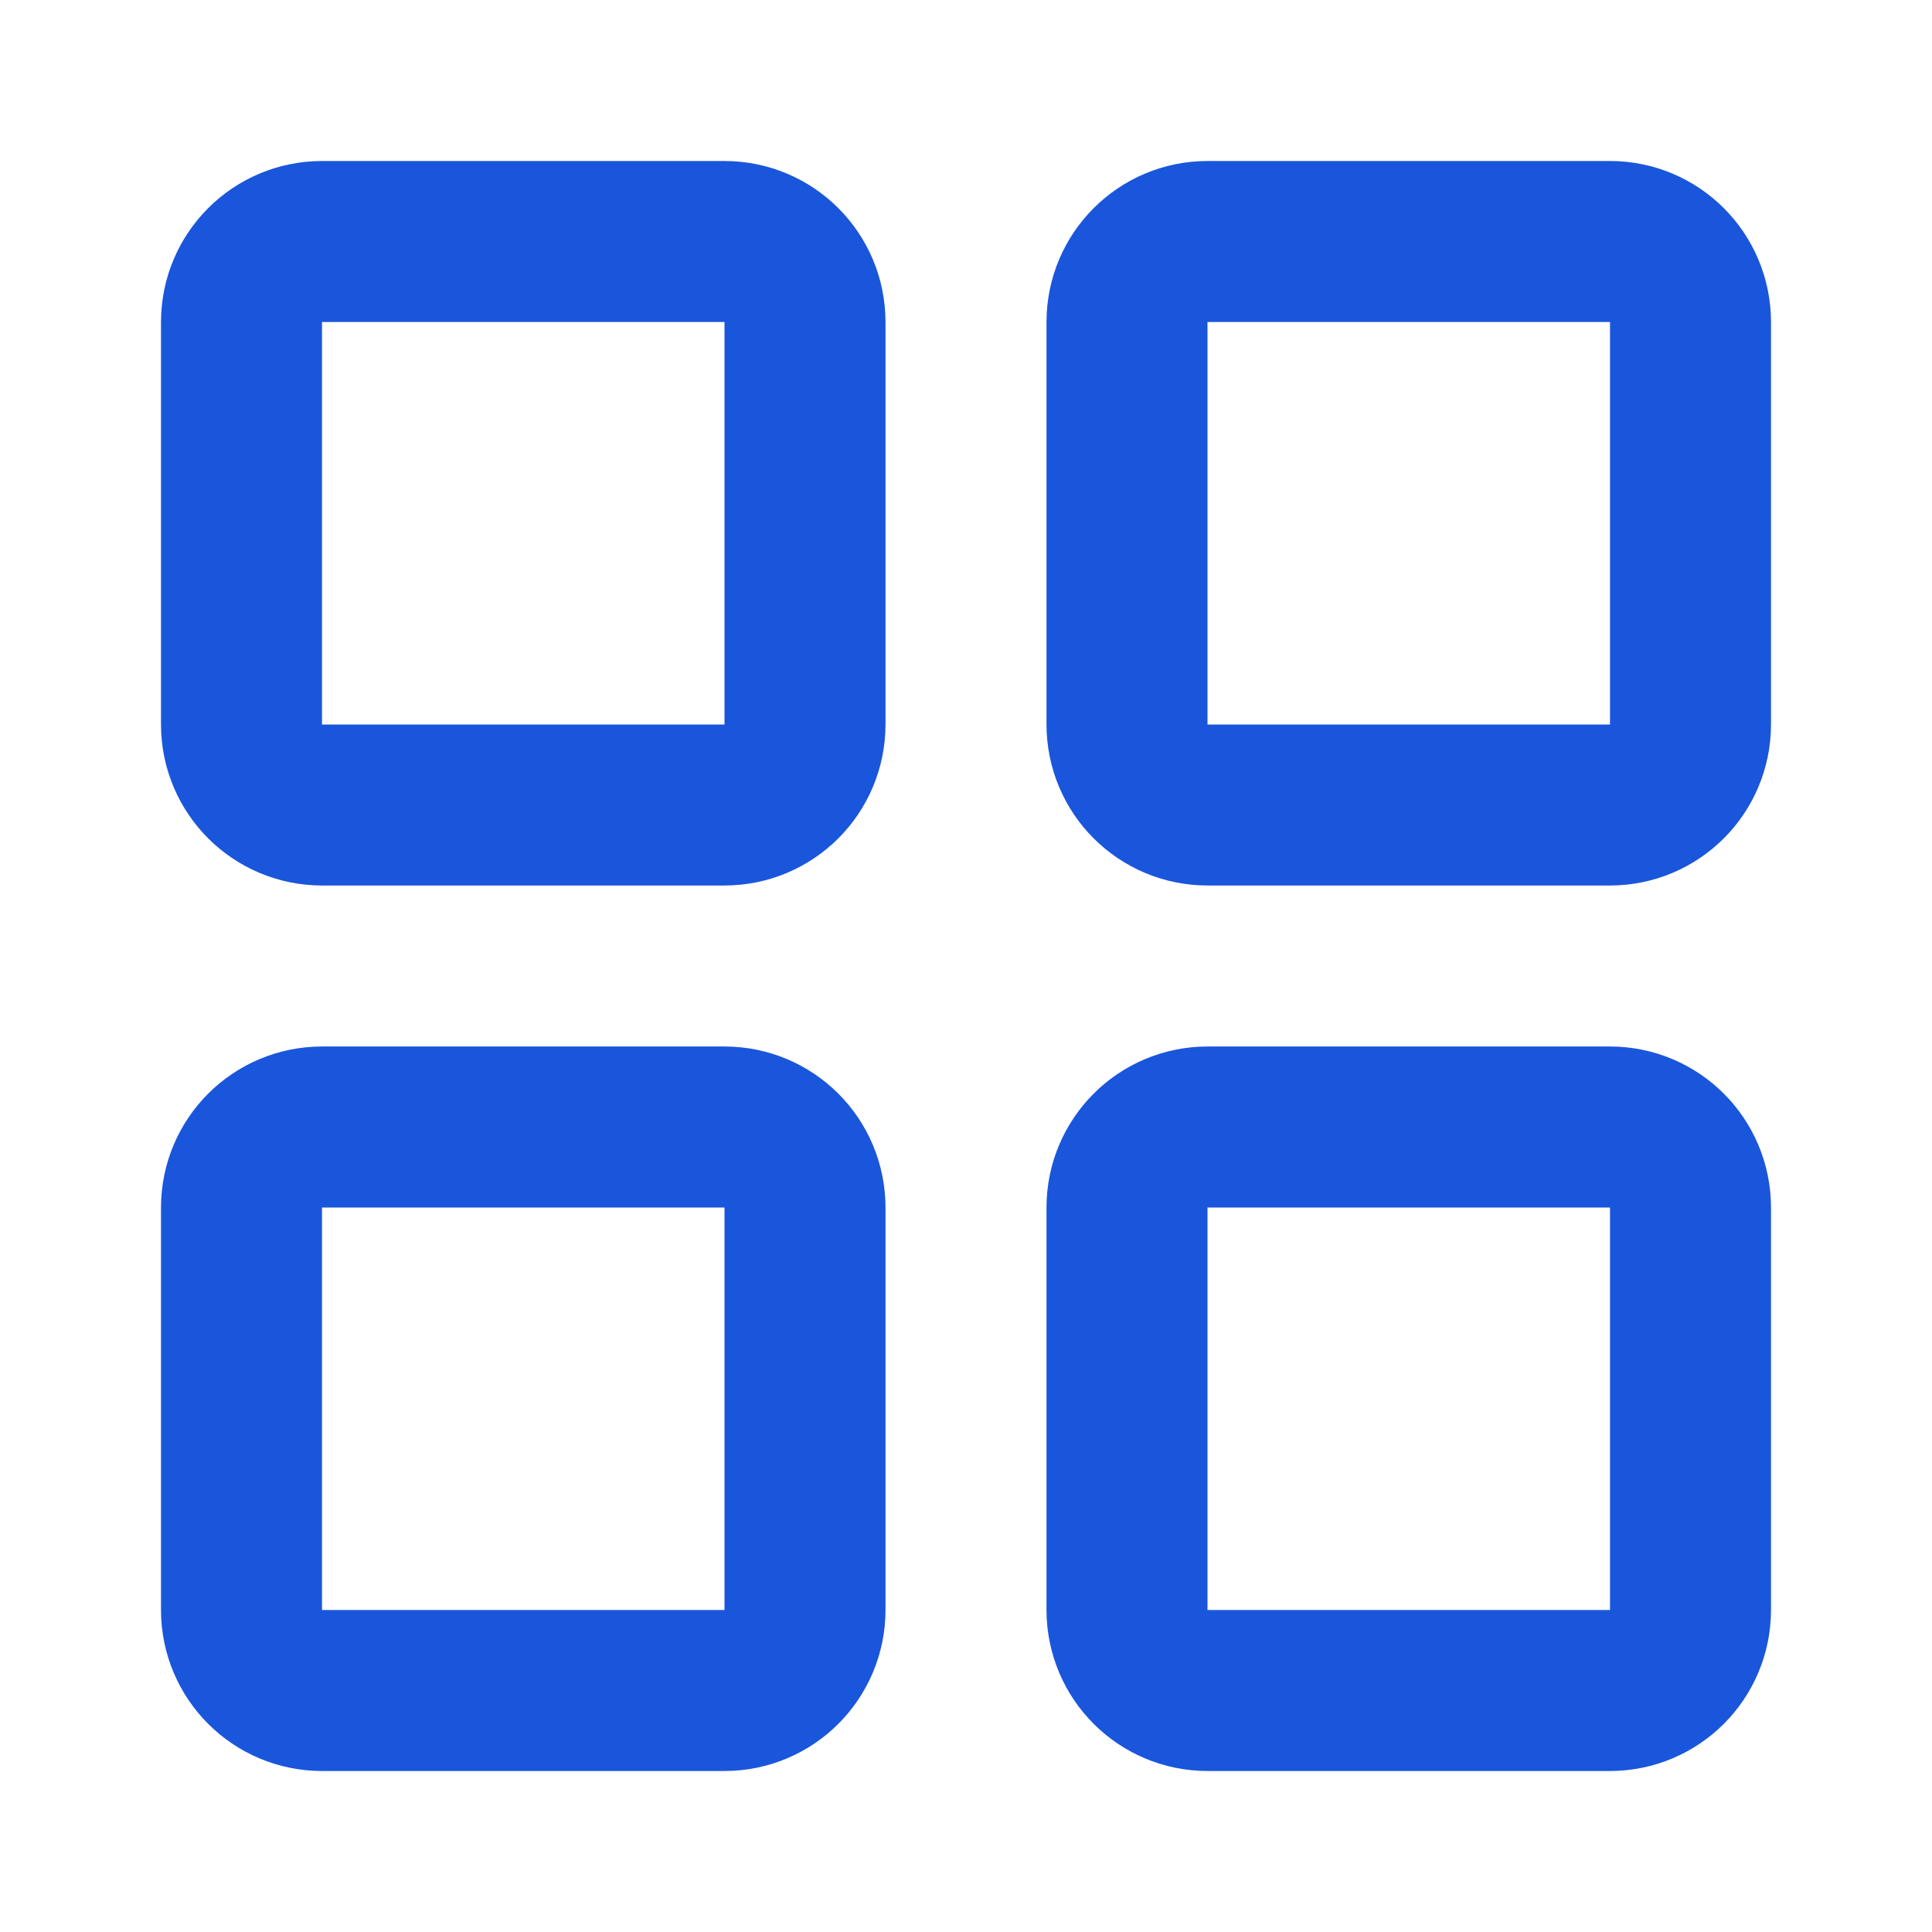
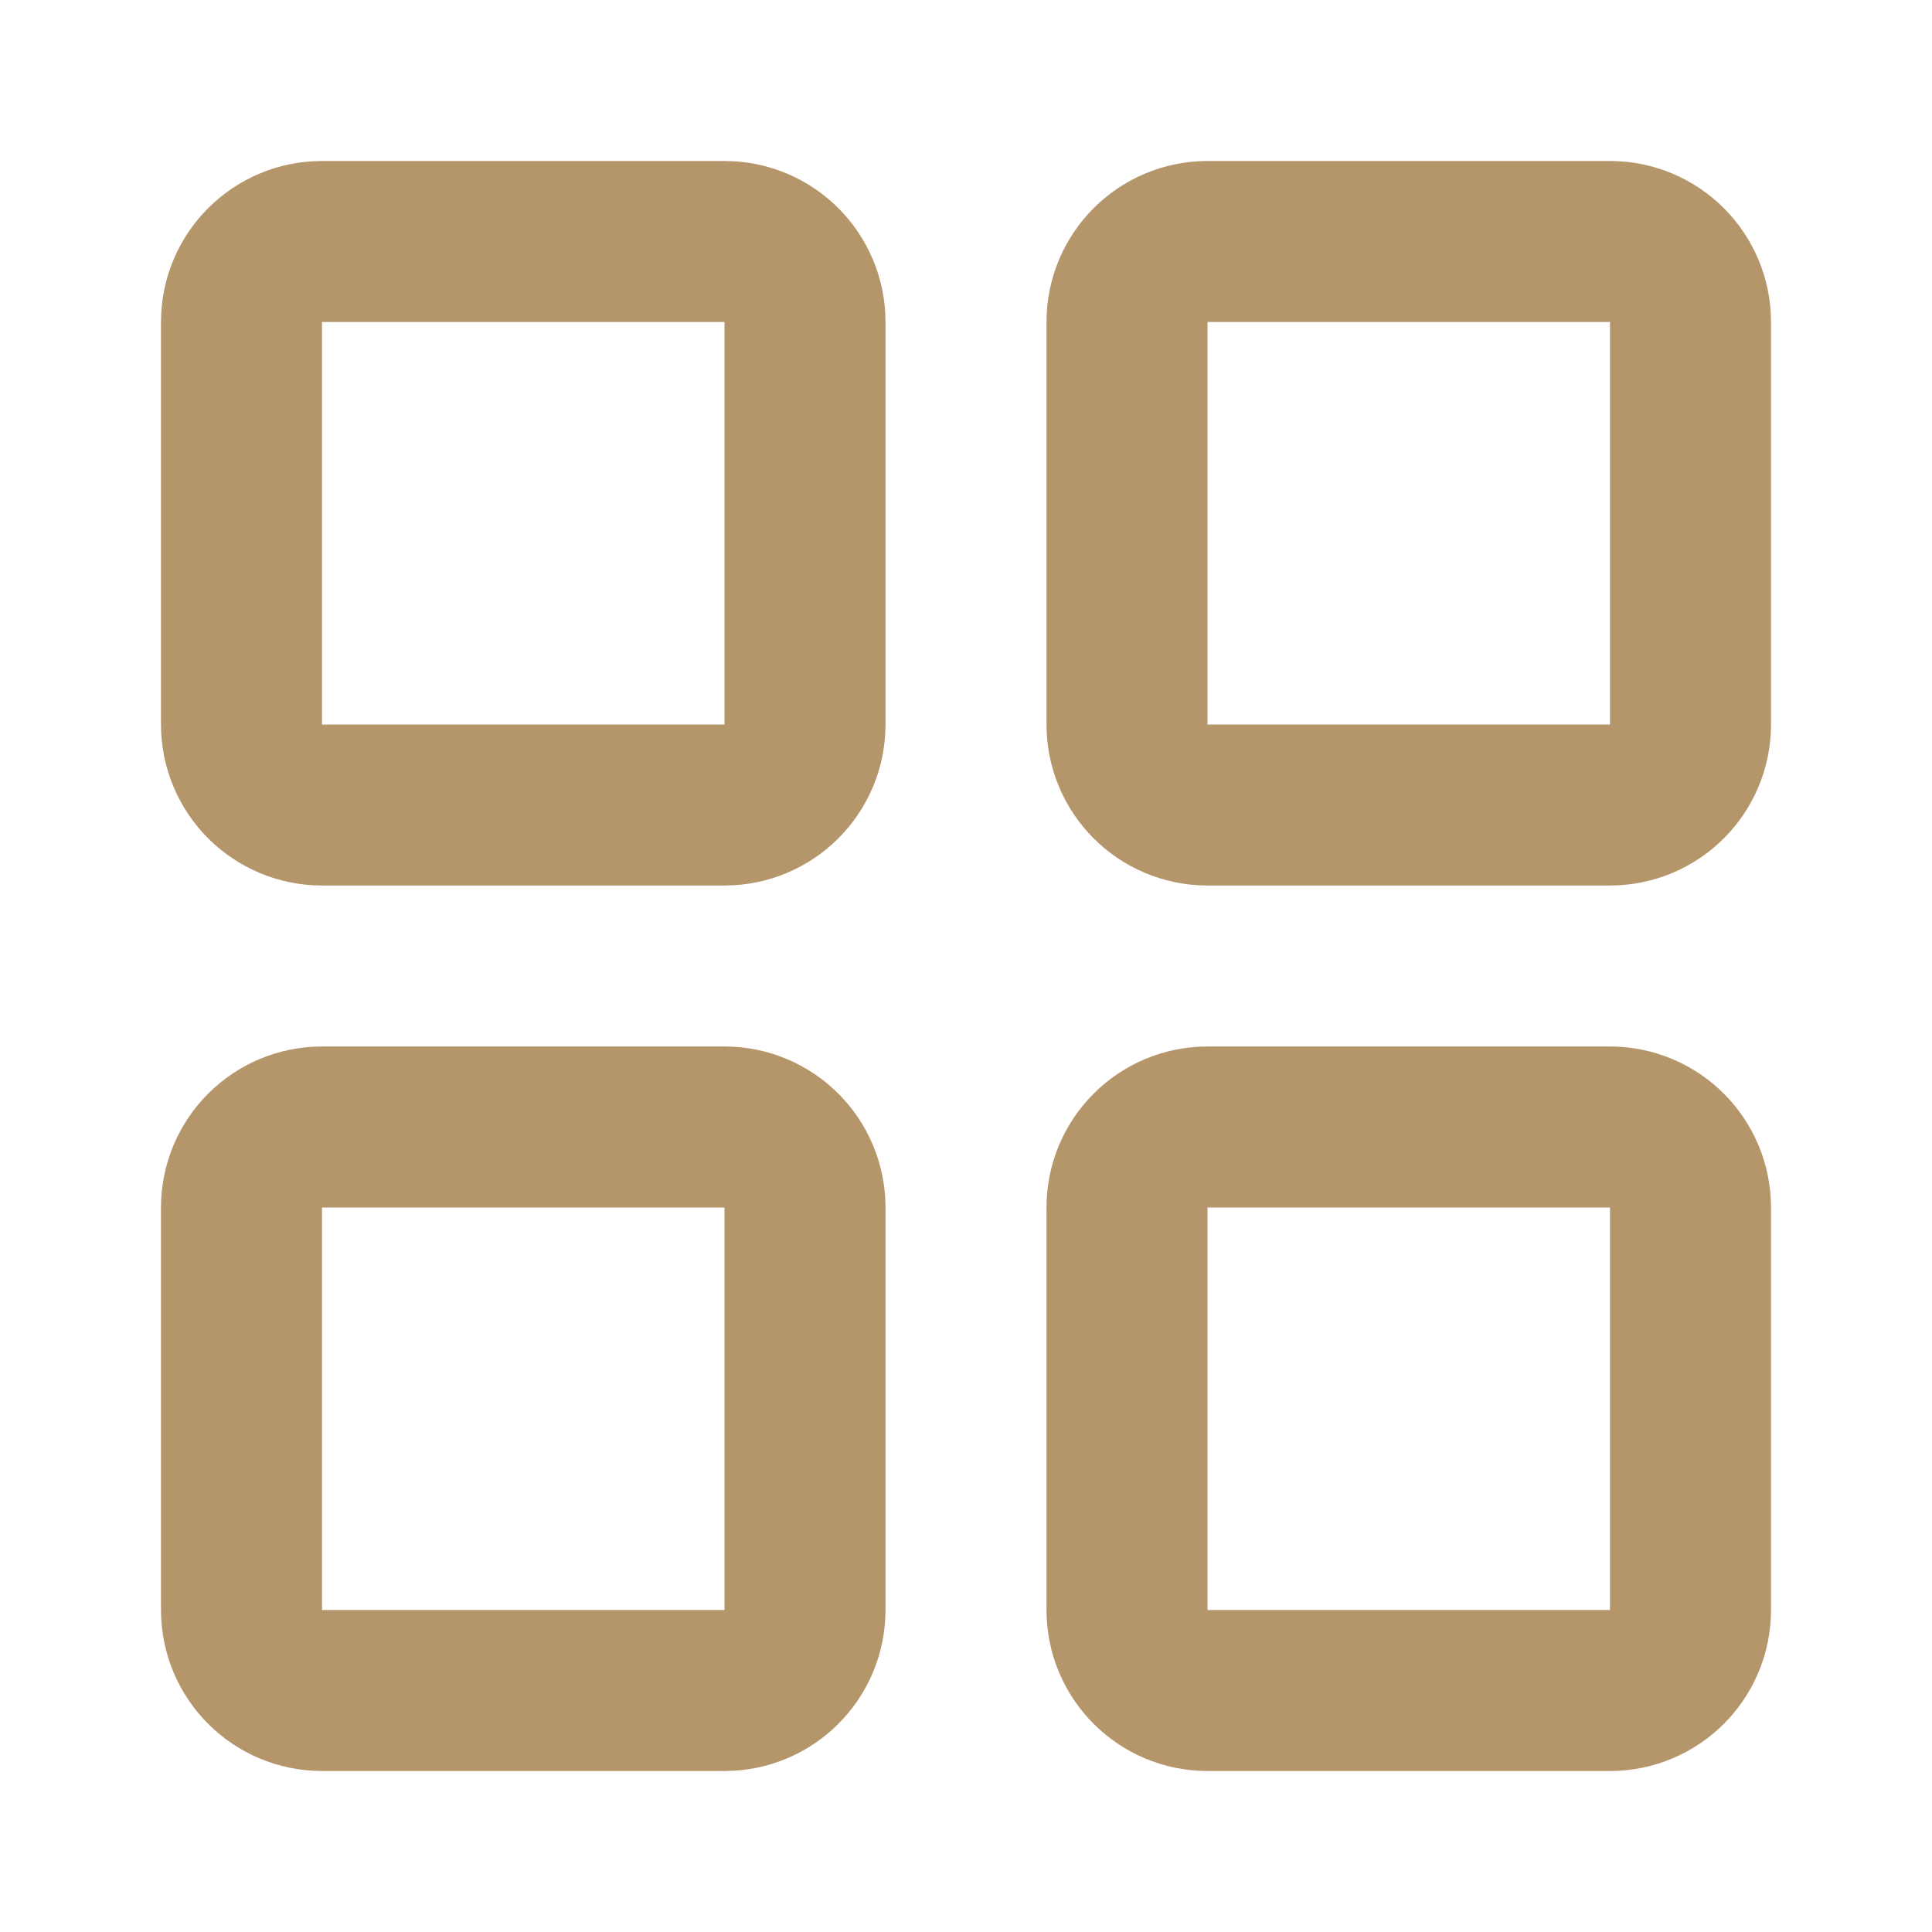
- <svg xmlns="http://www.w3.org/2000/svg" width="24" height="24" viewBox="0 0 24 24" fill="none" stroke="#1A56DB" stroke-width="2" stroke-linecap="round" stroke-linejoin="round">
+ <svg xmlns="http://www.w3.org/2000/svg" width="24" height="24" viewBox="0 0 24 24" fill="none" stroke="#B5956A" stroke-width="2" stroke-linecap="round" stroke-linejoin="round">
  <rect width="7" height="7" x="3" y="3" rx="1" />
  <rect width="7" height="7" x="14" y="3" rx="1" />
  <rect width="7" height="7" x="14" y="14" rx="1" />
  <rect width="7" height="7" x="3" y="14" rx="1" />
</svg>
